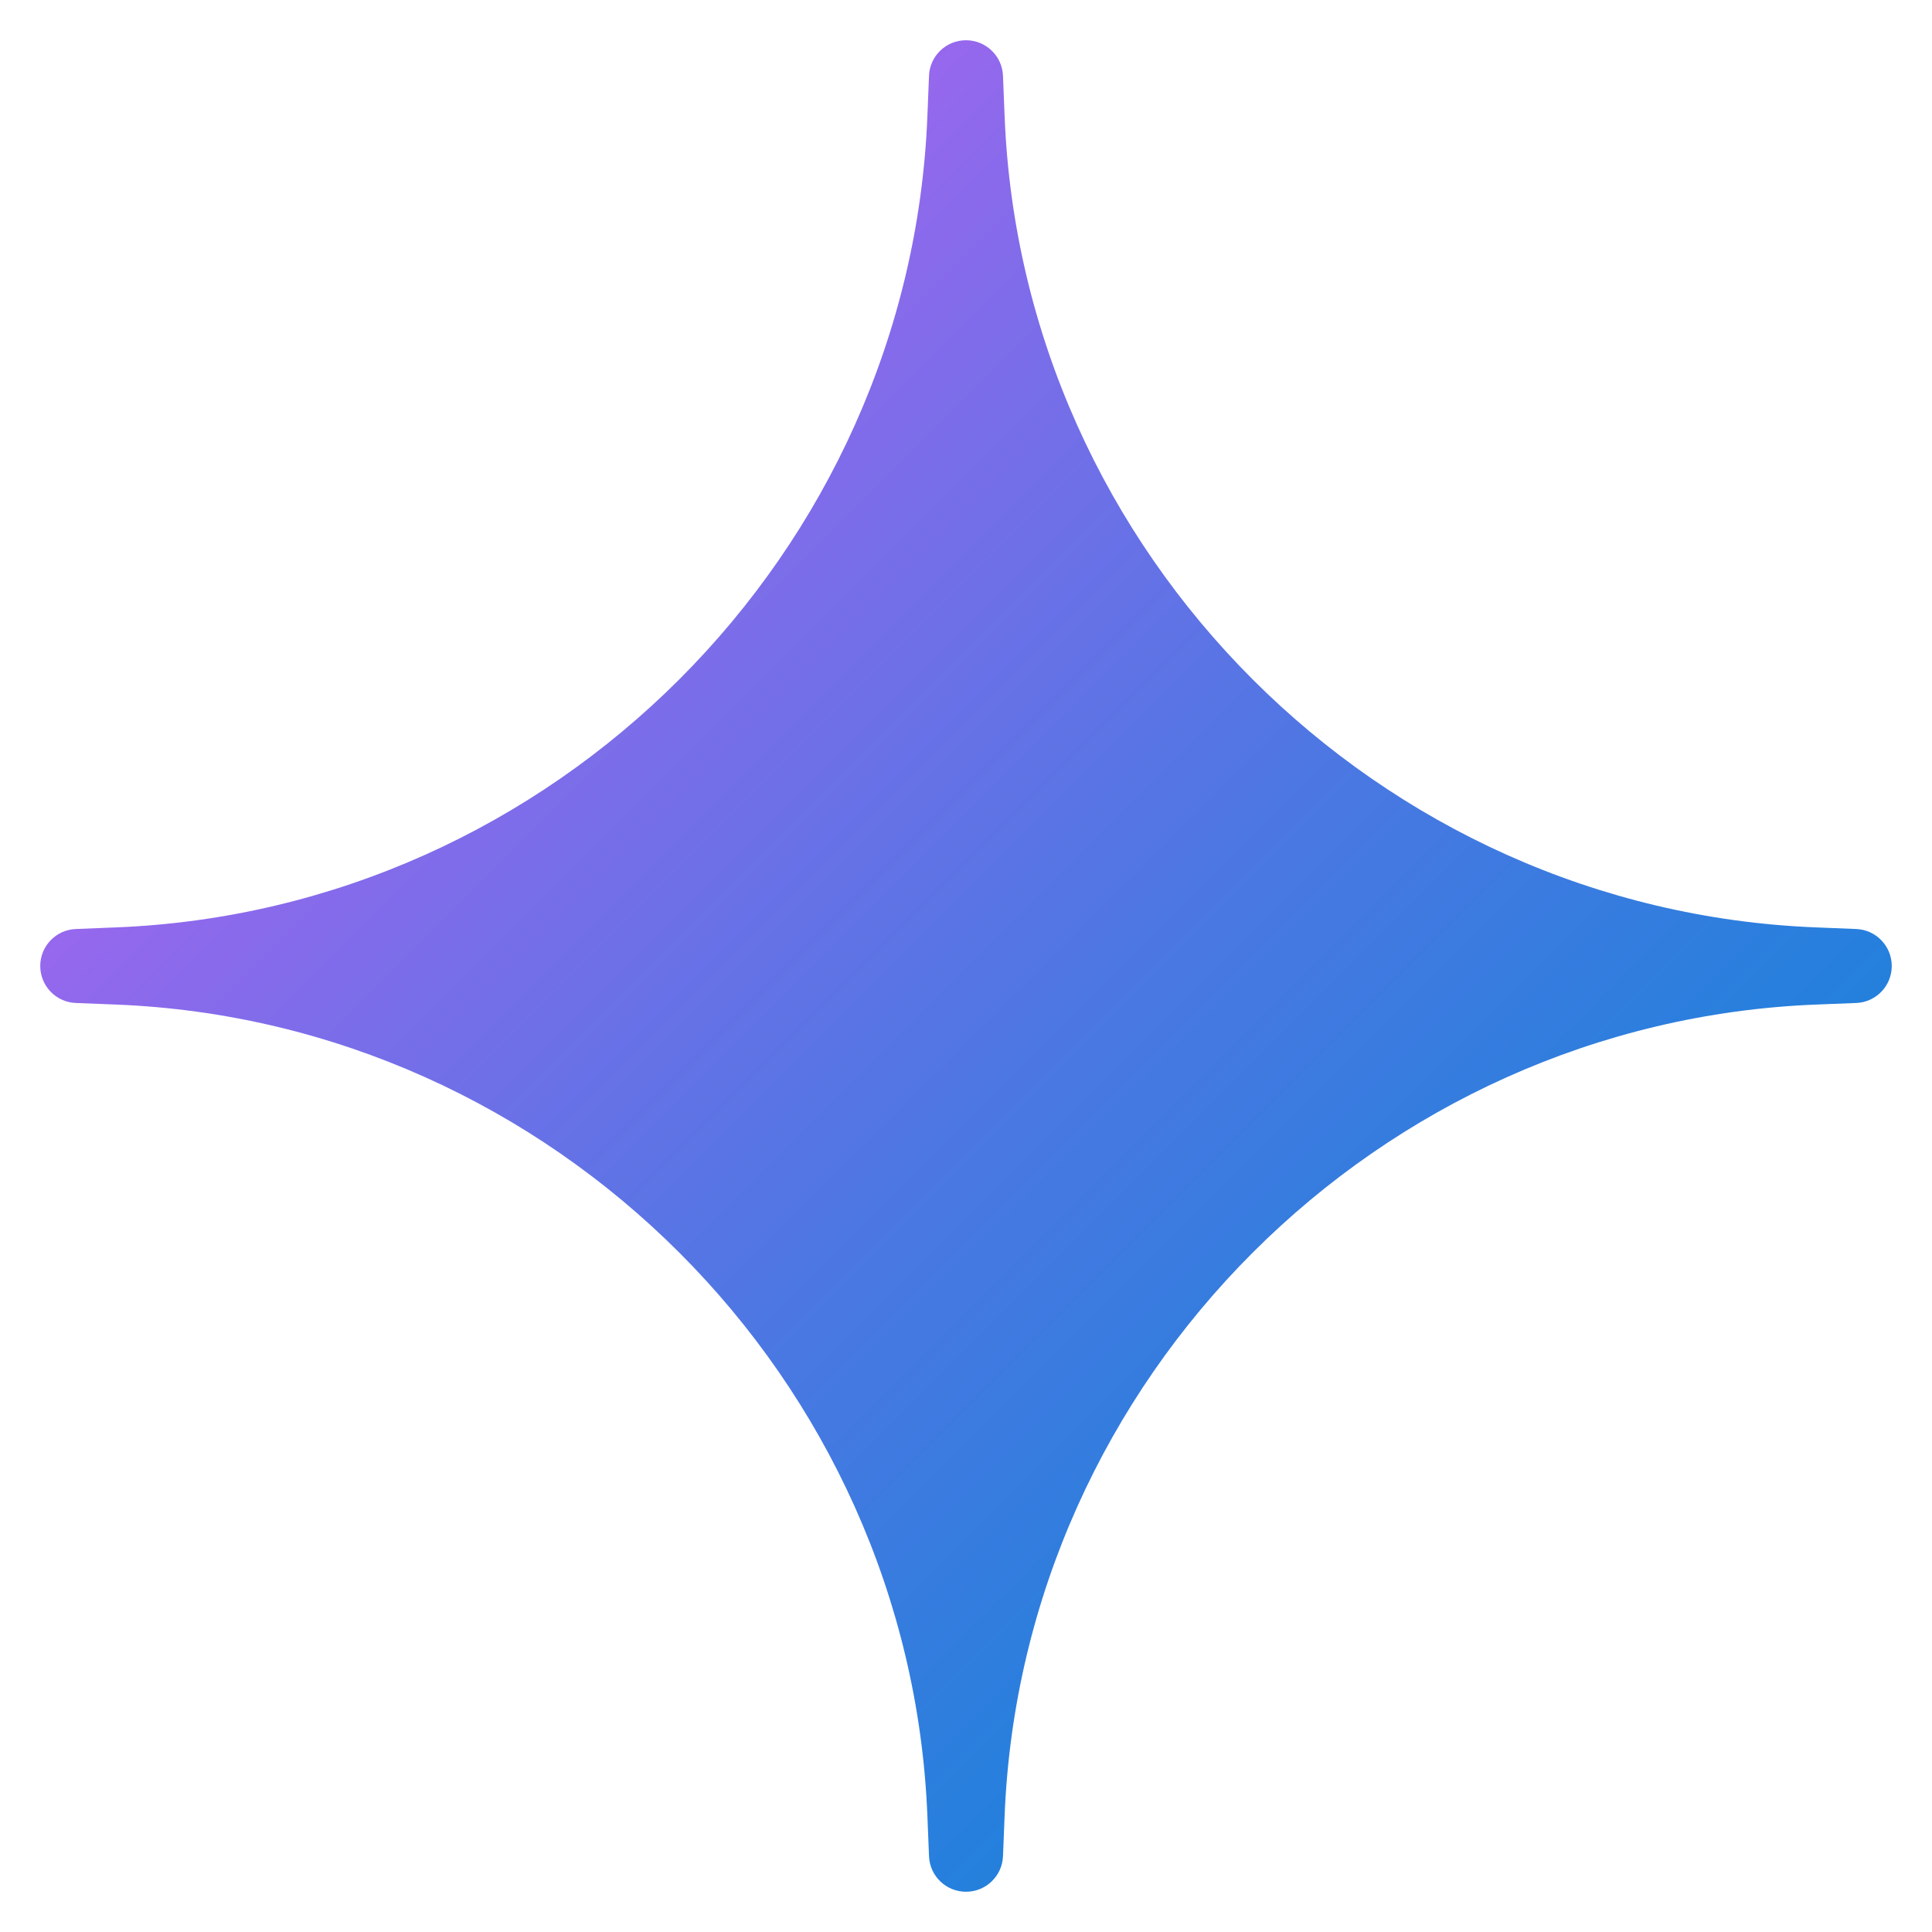
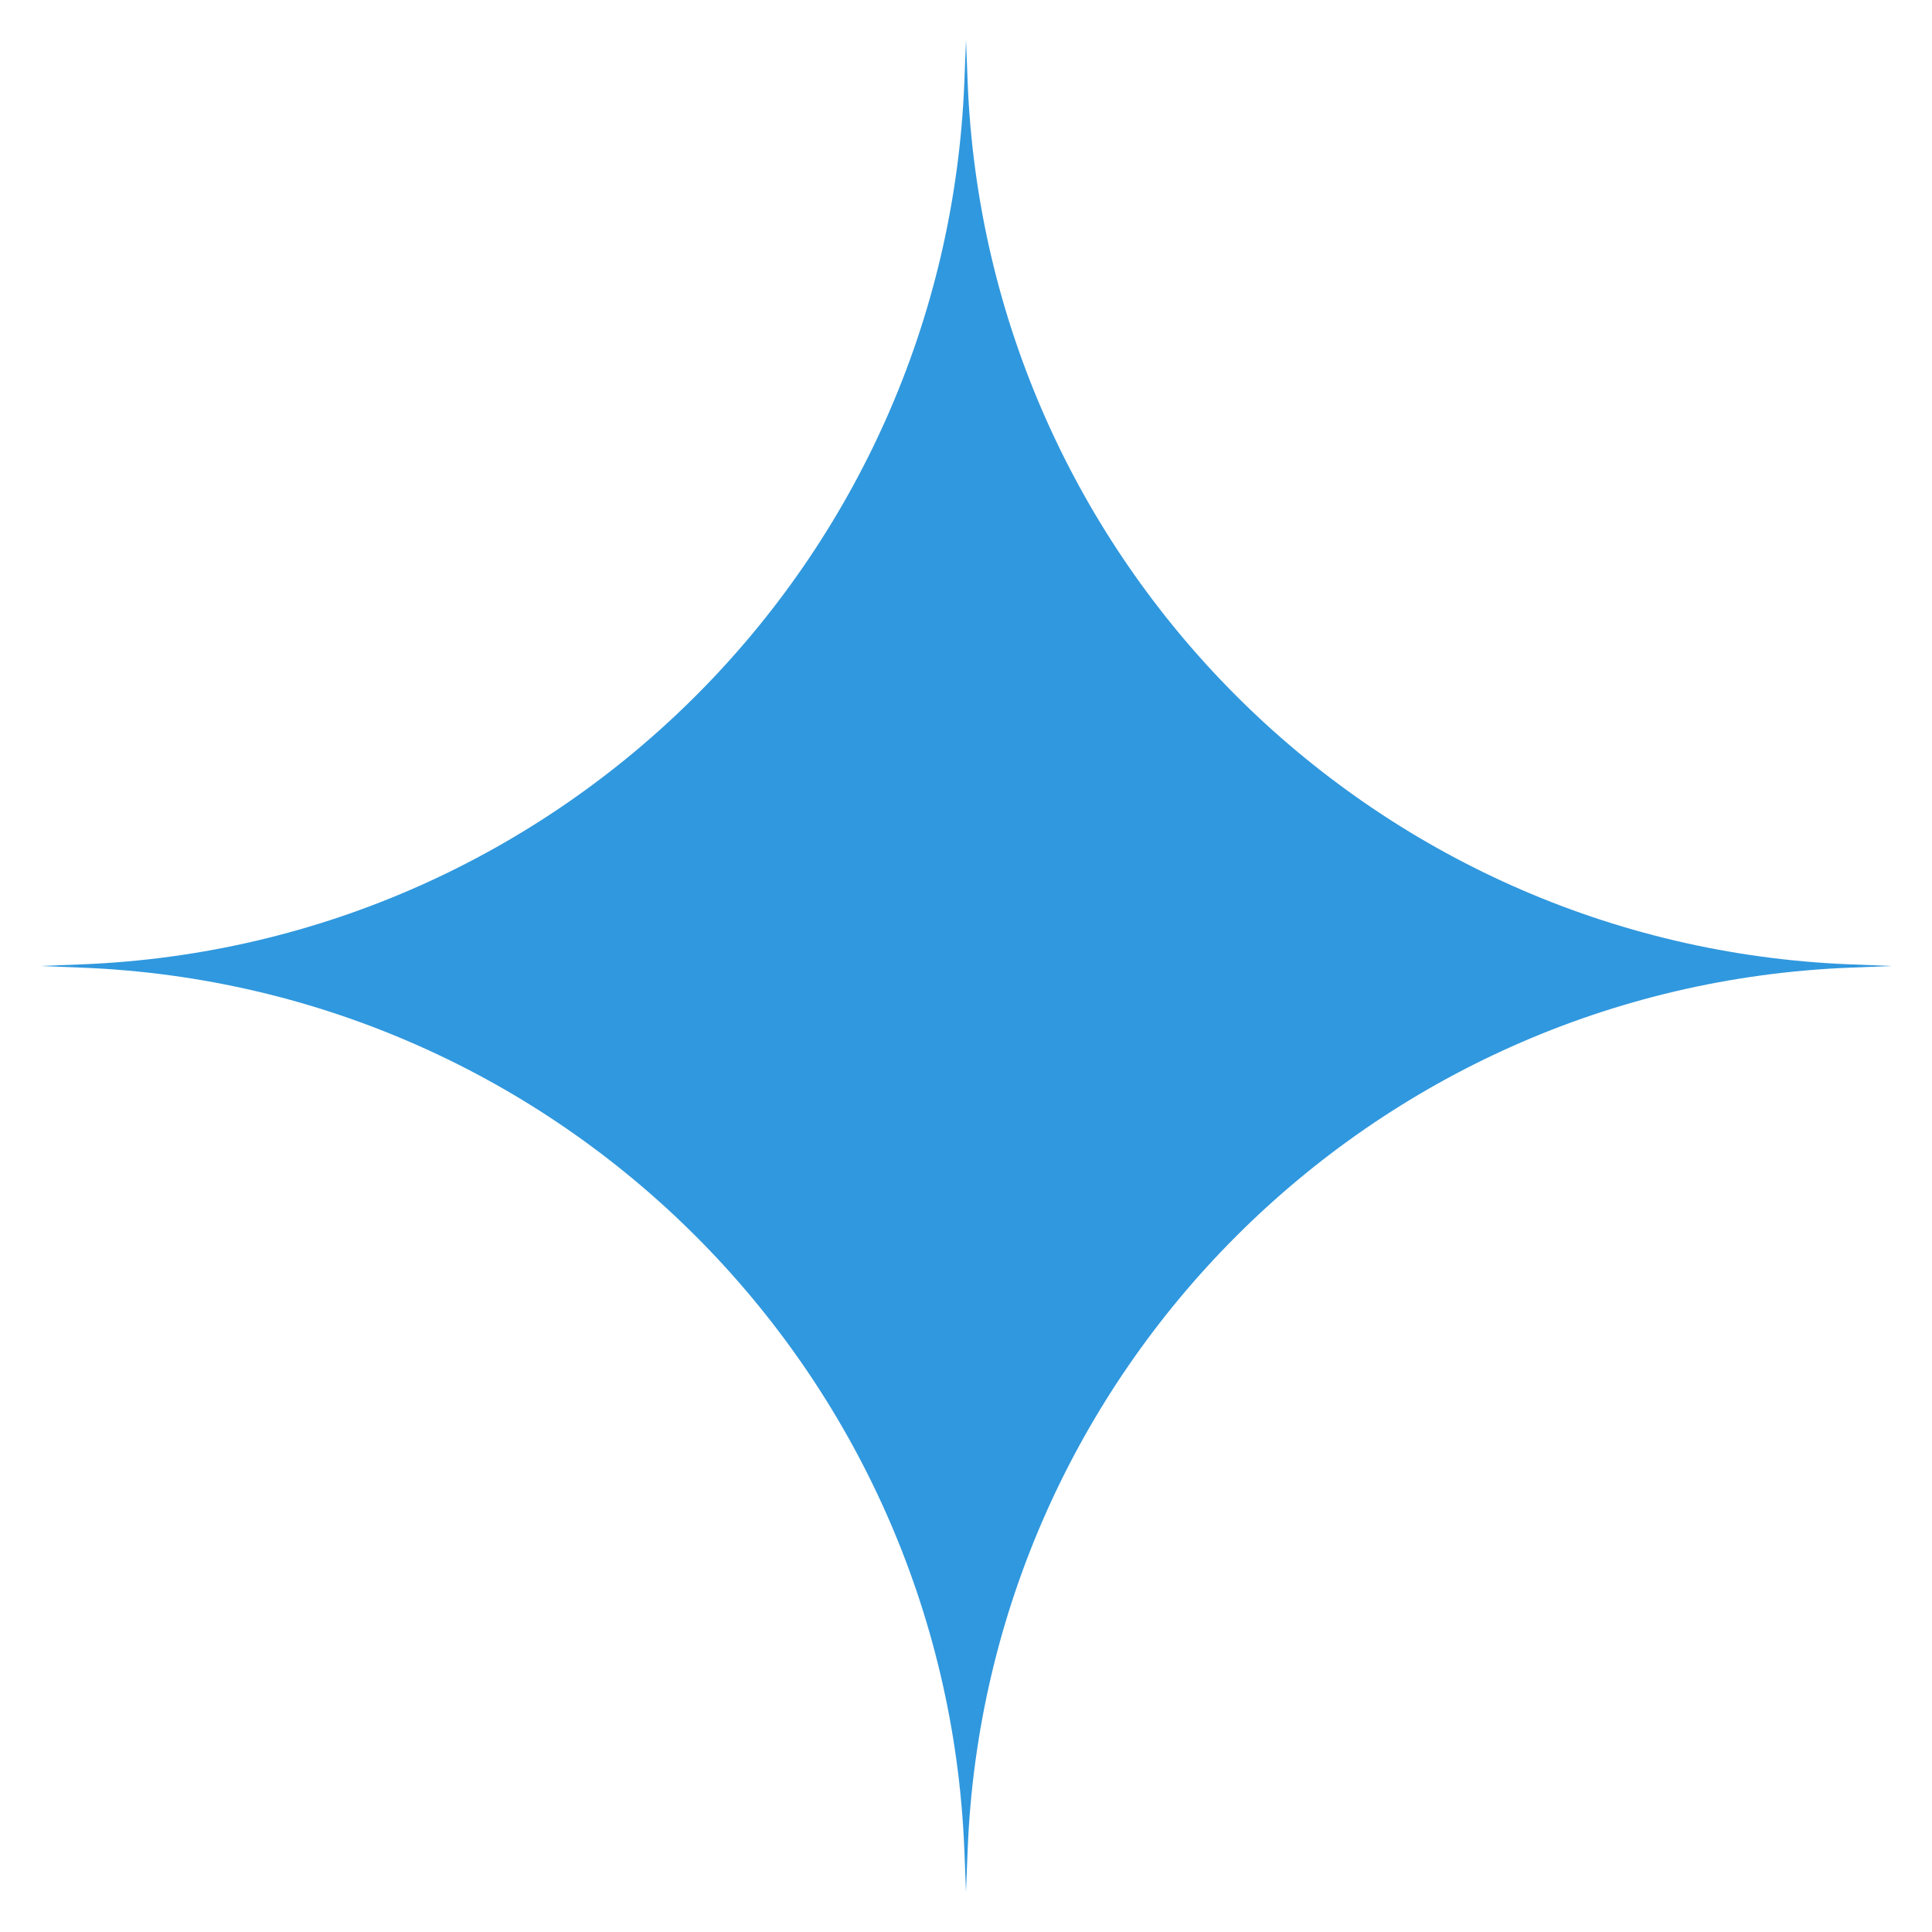
<svg xmlns="http://www.w3.org/2000/svg" viewBox="0 0 48 48" width="48px" height="48px" baseProfile="basic">
-   <linearGradient id="8sl3bbNtWcumaCBCPc4S6a" x1="3.906" x2="45.428" y1="3.906" y2="45.428" gradientUnits="userSpaceOnUse">
-     <stop offset="0" stop-color="#ca5df5" />
-     <stop offset=".036" stop-color="#c05ff4" />
-     <stop offset=".293" stop-color="#806cea" />
-     <stop offset=".528" stop-color="#4d77e3" />
-     <stop offset=".731" stop-color="#297fdd" />
-     <stop offset=".895" stop-color="#1283da" />
-     <stop offset="1" stop-color="#0a85d9" />
-   </linearGradient>
-   <path fill="url(#8sl3bbNtWcumaCBCPc4S6a)" d="M46.117,23.081l-0.995-0.04H45.12C34.243,22.613,25.387,13.757,24.959,2.88l-0.04-0.996 C24.9,1.39,24.494,1,24,1s-0.9,0.39-0.919,0.883l-0.04,0.996c-0.429,10.877-9.285,19.733-20.163,20.162l-0.995,0.04 C1.39,23.1,1,23.506,1,24s0.39,0.9,0.884,0.919l0.995,0.039c10.877,0.43,19.733,9.286,20.162,20.163l0.04,0.996 C23.1,46.61,23.506,47,24,47s0.9-0.39,0.919-0.883l0.04-0.996c0.429-10.877,9.285-19.733,20.162-20.163l0.995-0.039 C46.61,24.9,47,24.494,47,24S46.61,23.1,46.117,23.081z" />
+   <path fill="#3098de" d="M45.963,23.959C34.056,23.489,24.51,13.944,24.041,2.037L24,1l-0.041,1.037 C23.49,13.944,13.944,23.489,2.037,23.959L1,24l1.037,0.041c11.907,0.47,21.452,10.015,21.922,21.922L24,47l0.041-1.037 c0.47-11.907,10.015-21.452,21.922-21.922L47,24L45.963,23.959z" />
</svg>
